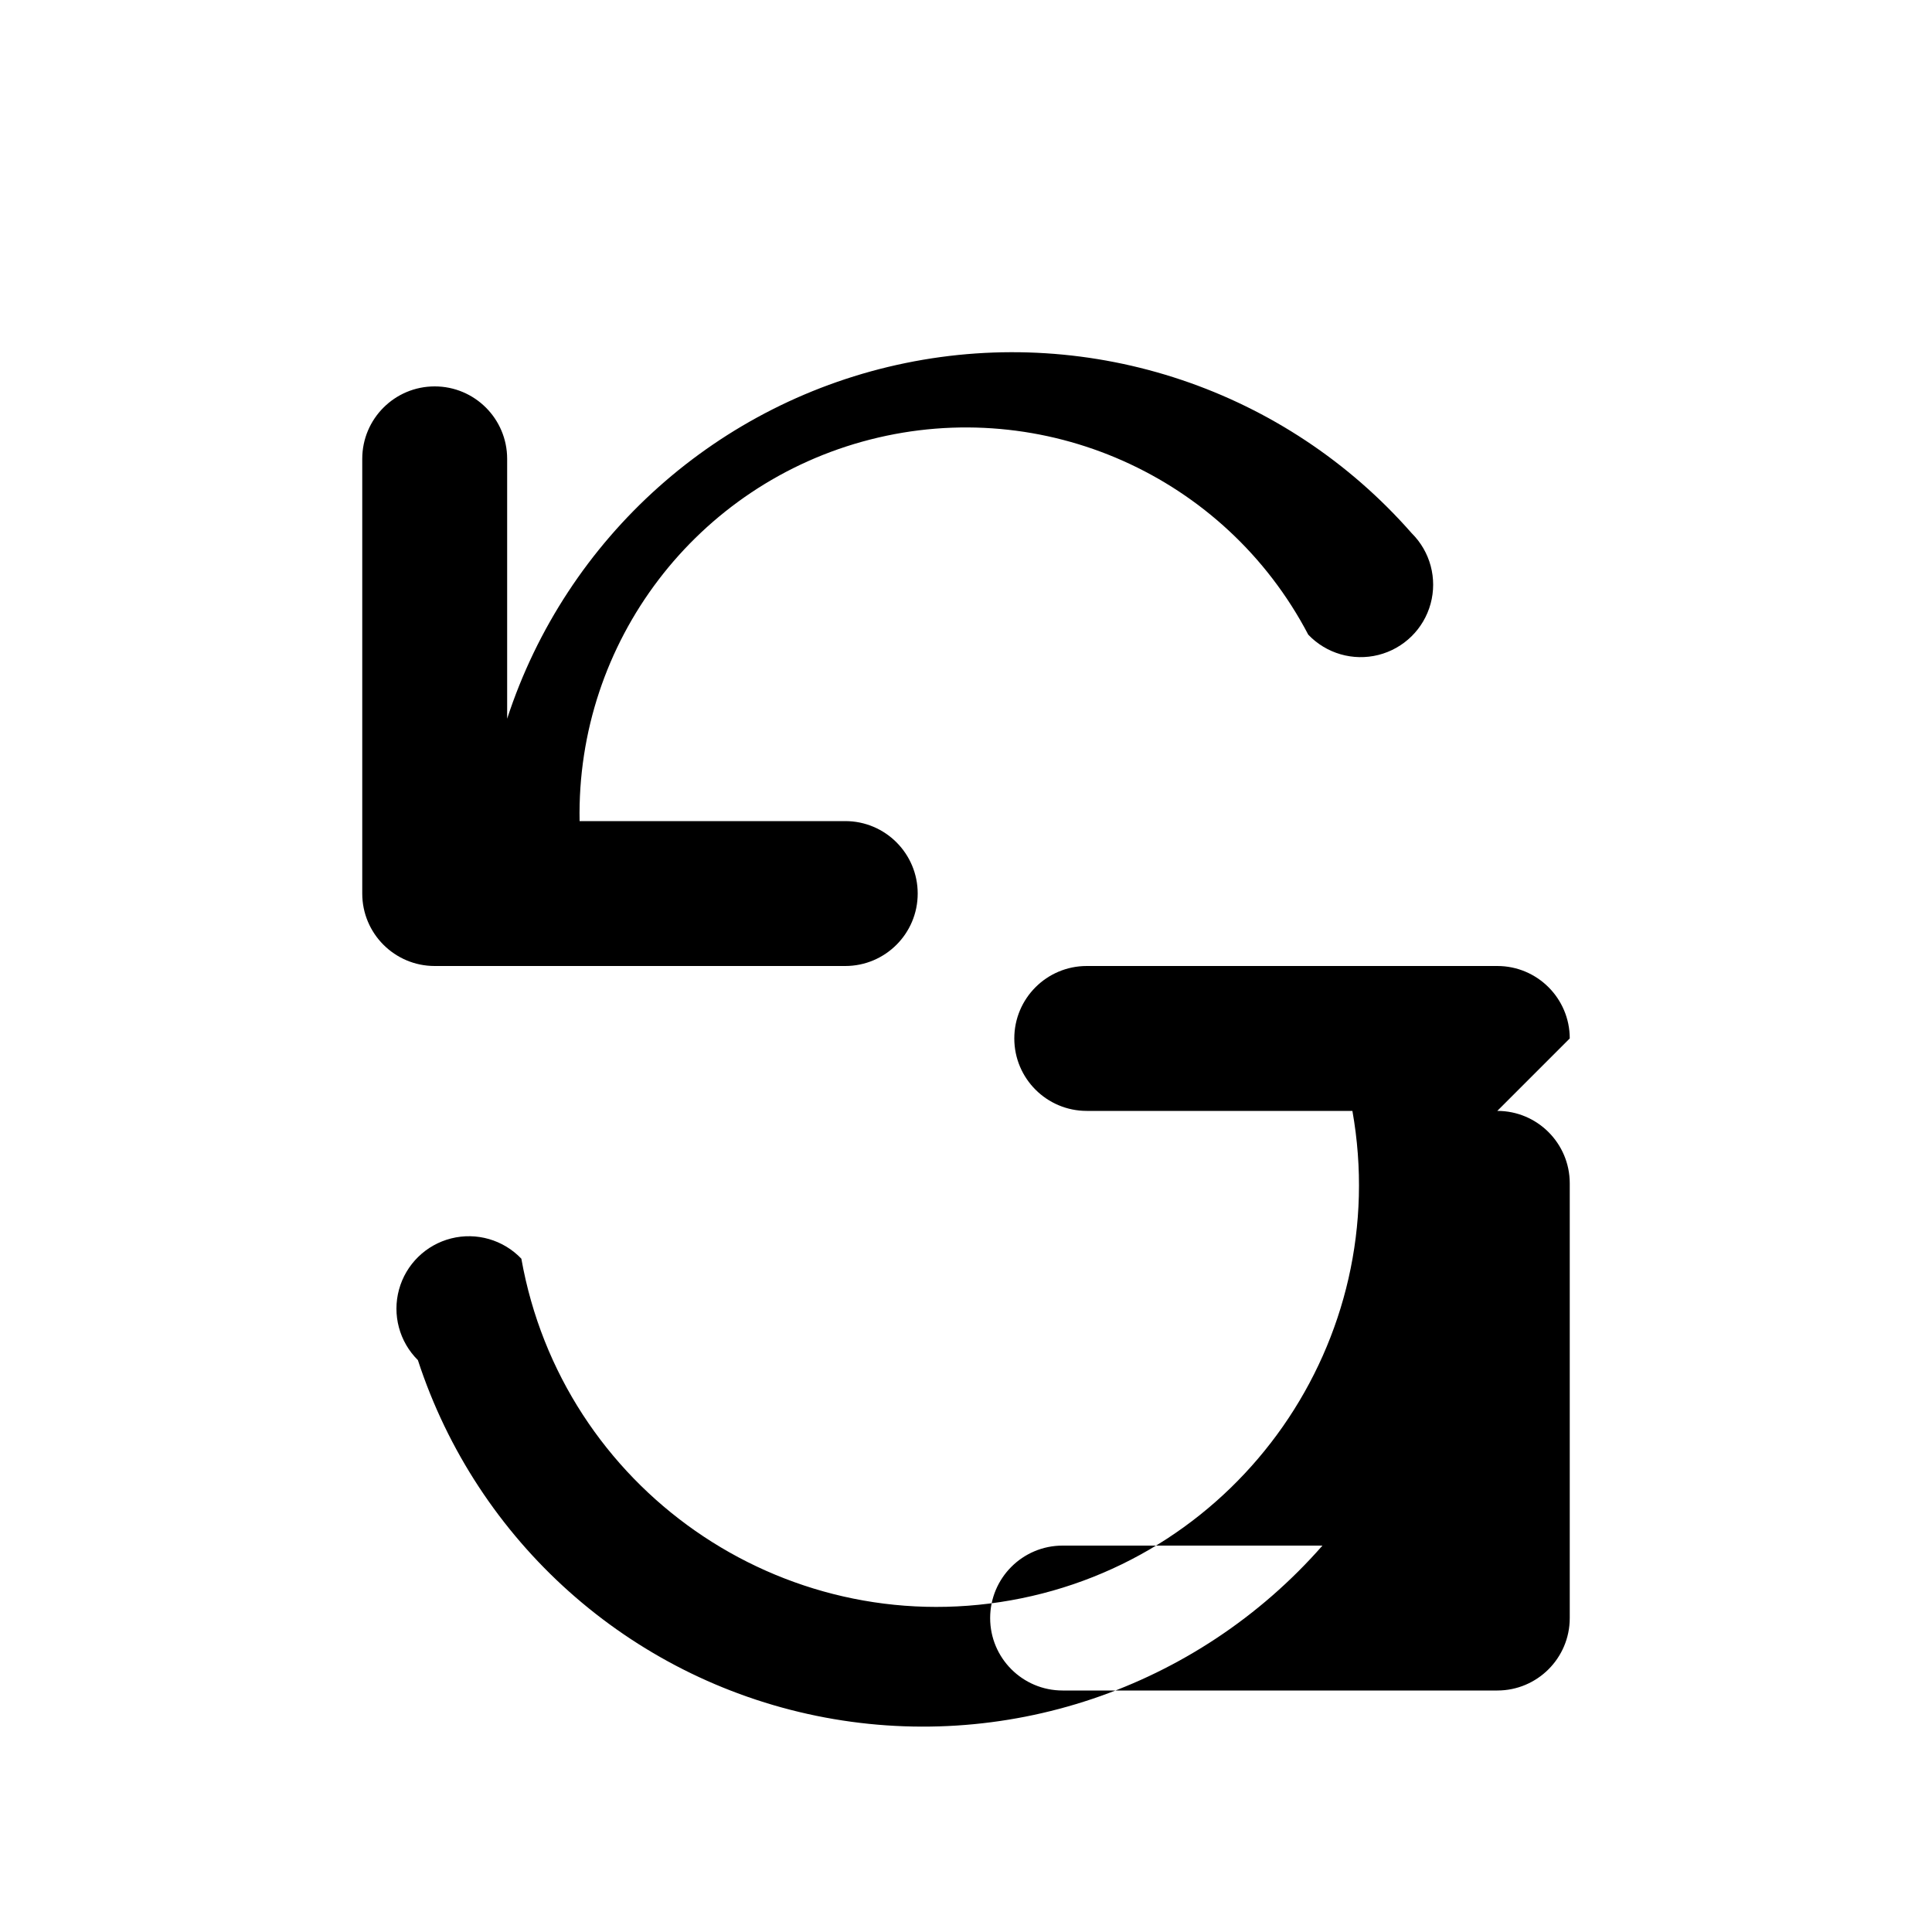
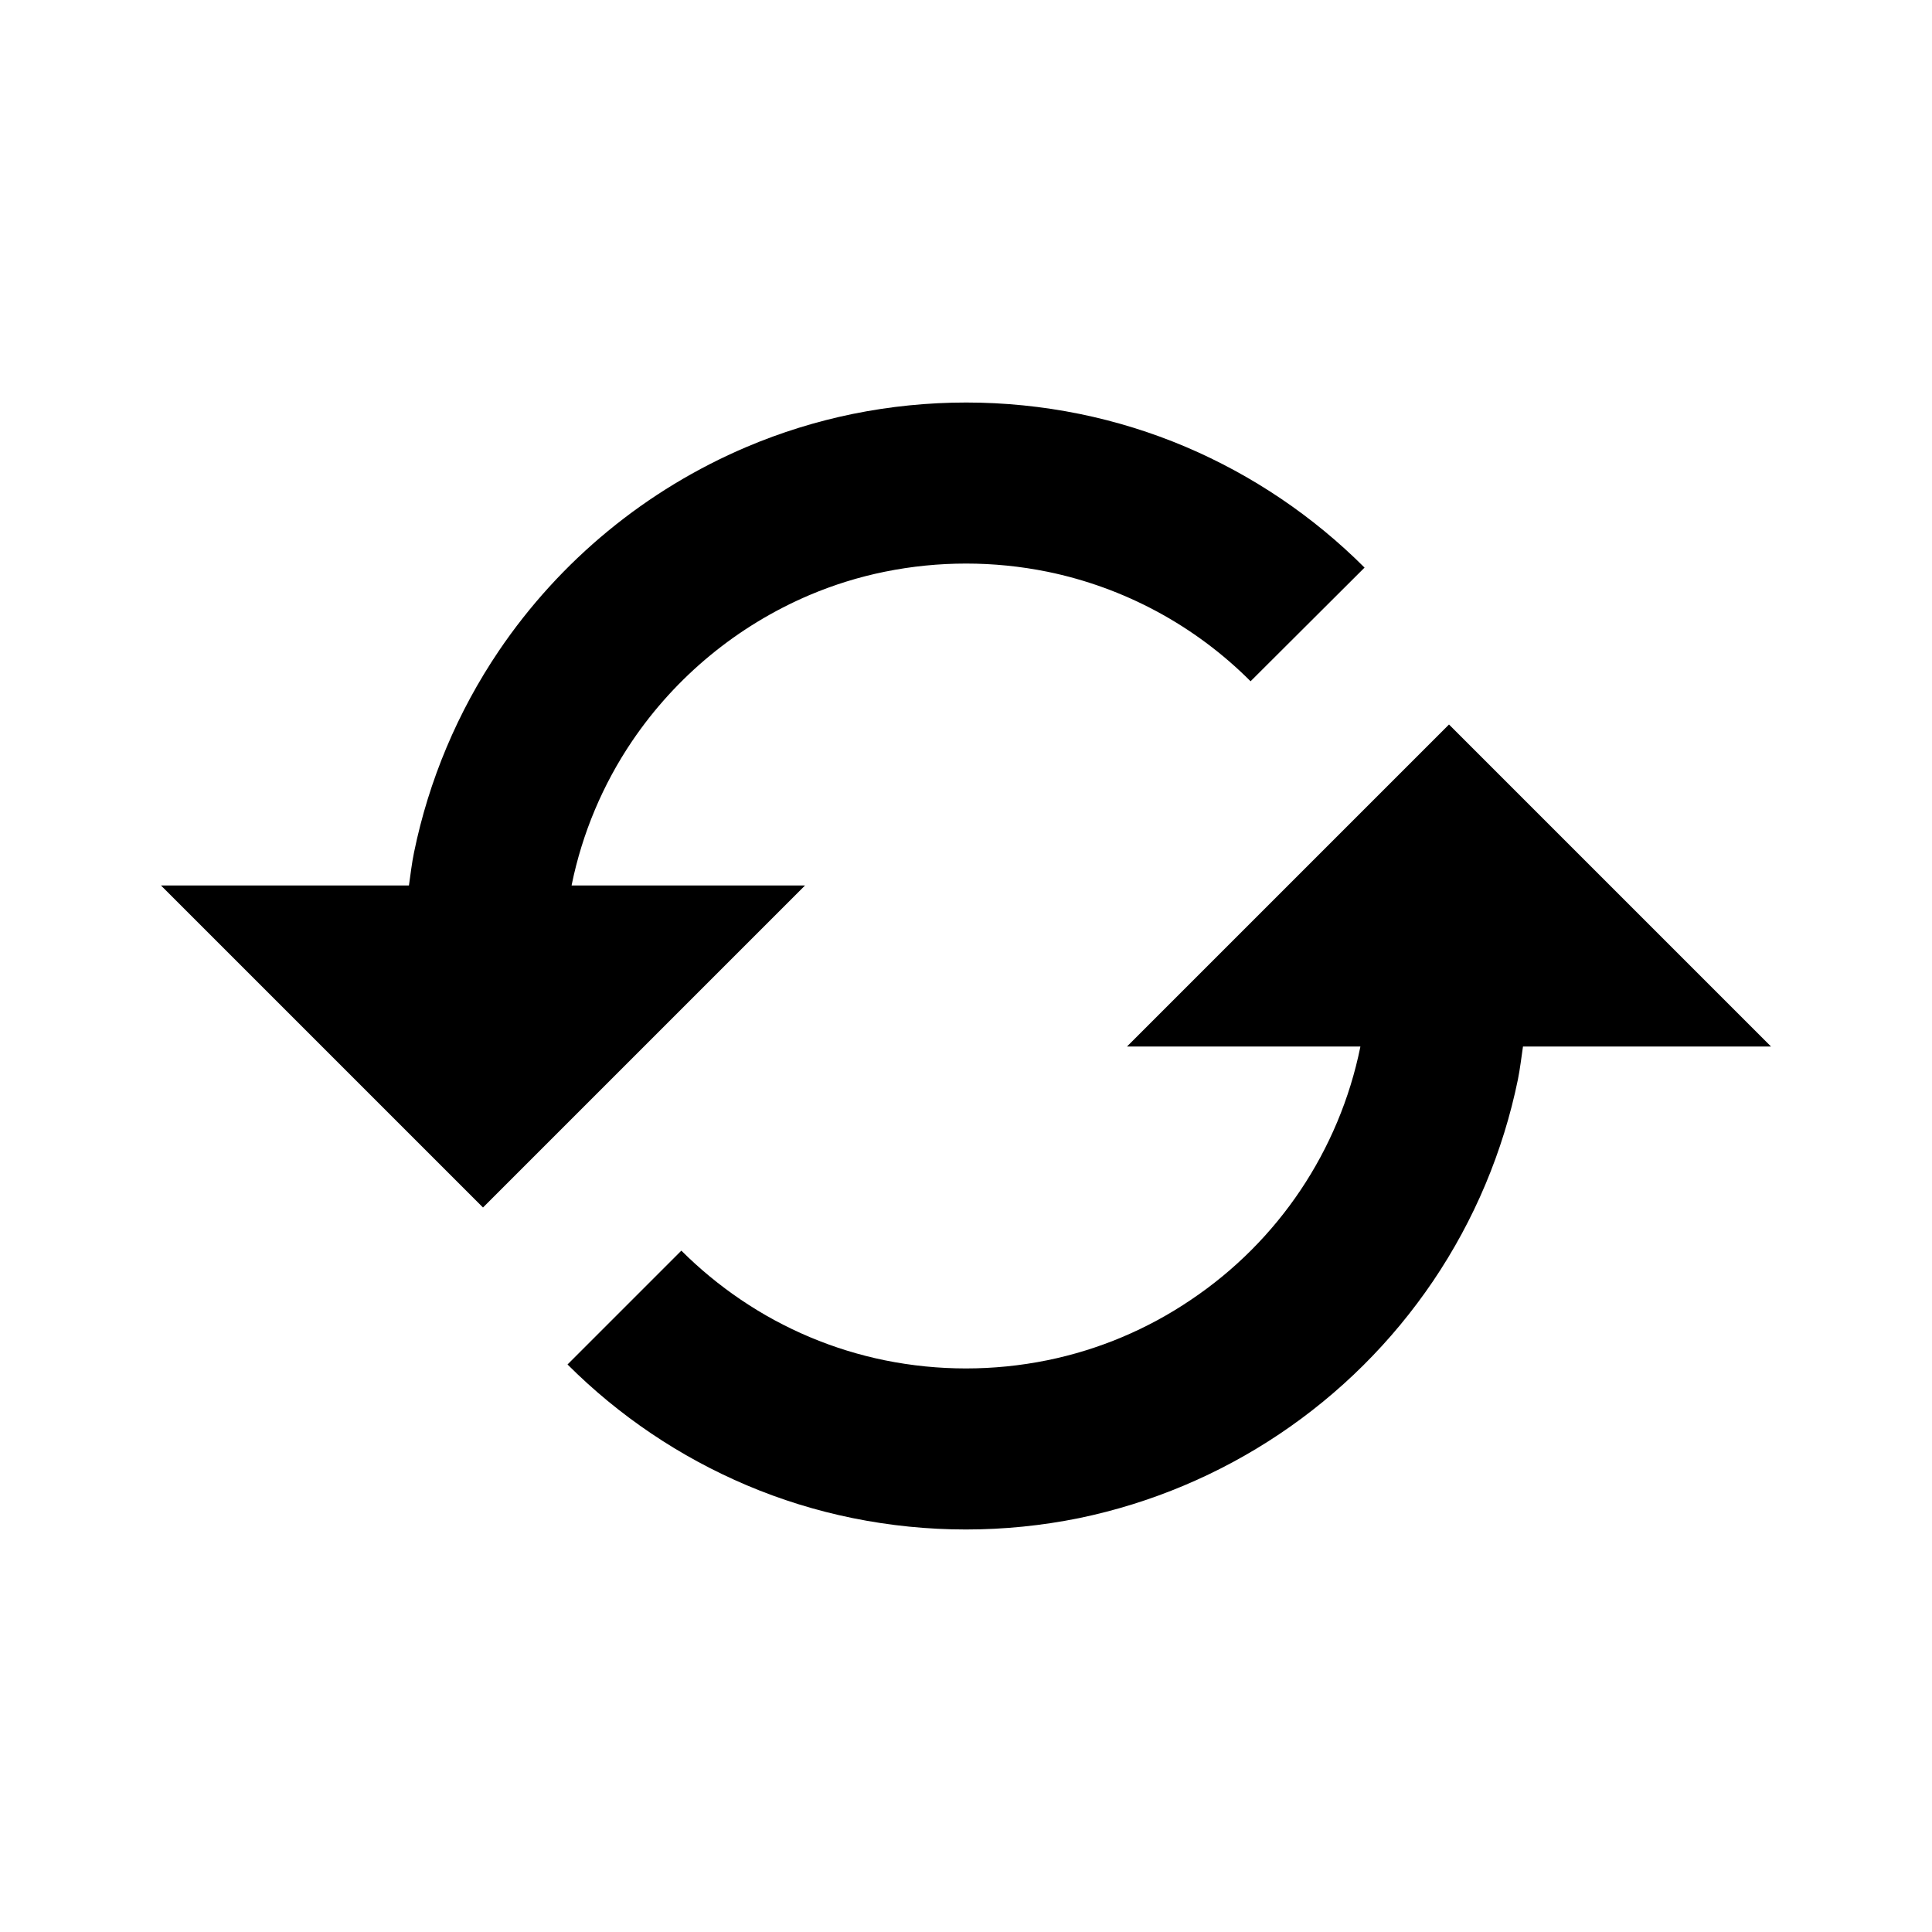
- <svg xmlns="http://www.w3.org/2000/svg" width="20" height="20" viewBox="0 0 20 20" fill="currentColor" aria-hidden="true">
-   <path fill-rule="evenodd" clip-rule="evenodd" d="M4.5 4a.75.75 0 0 1 .75.75v2.69a5.5 5.5 0 0 1 9.364-1.92.75.75 0 1 1-1.071 1.05A4 4 0 0 0 6 8.5h2.75a.75.75 0 0 1 0 1.5H4.5A.75.75 0 0 1 3.75 9.25V4.75A.75.75 0 0 1 4.5 4Zm11 7.5a.75.75 0 0 1 .75.75v4.5a.75.75 0 0 1-.75.75h-4.5a.75.75 0 0 1 0-1.5h2.69a5.5 5.5 0 0 1-9.364-1.92.75.75 0 1 1 1.071-1.05A4 4 0 0 0 14 11.5h-2.75a.75.75 0 0 1 0-1.5h4.25a.75.75 0 0 1 .75.75Z" />
+ <svg xmlns="http://www.w3.org/2000/svg" fill="#000000" width="800px" height="800px" viewBox="0 0 24 24">
+   <path d="M10 11H7.101l.001-.009a4.956 4.956 0 0 1 .752-1.787 5.054 5.054 0 0 1 2.2-1.811c.302-.128.617-.226.938-.291a5.078 5.078 0 0 1 2.018 0 4.978 4.978 0 0 1 2.525 1.361l1.416-1.412a7.036 7.036 0 0 0-2.224-1.501 6.921 6.921 0 0 0-1.315-.408 7.079 7.079 0 0 0-2.819 0 6.94 6.94 0 0 0-1.316.409 7.04 7.04 0 0 0-3.08 2.534 6.978 6.978 0 0 0-1.054 2.505c-.028.135-.043.273-.063.41H2l4 4 4-4zm4 2h2.899l-.001.008a4.976 4.976 0 0 1-2.103 3.138 4.943 4.943 0 0 1-1.787.752 5.073 5.073 0 0 1-2.017 0 4.956 4.956 0 0 1-1.787-.752 5.072 5.072 0 0 1-.74-.61L7.05 16.95a7.032 7.032 0 0 0 2.225 1.5c.424.18.867.317 1.315.408a7.07 7.07 0 0 0 2.818 0 7.031 7.031 0 0 0 4.395-2.945 6.974 6.974 0 0 0 1.053-2.503c.027-.135.043-.273.063-.41H22l-4-4-4 4z" />
</svg>
